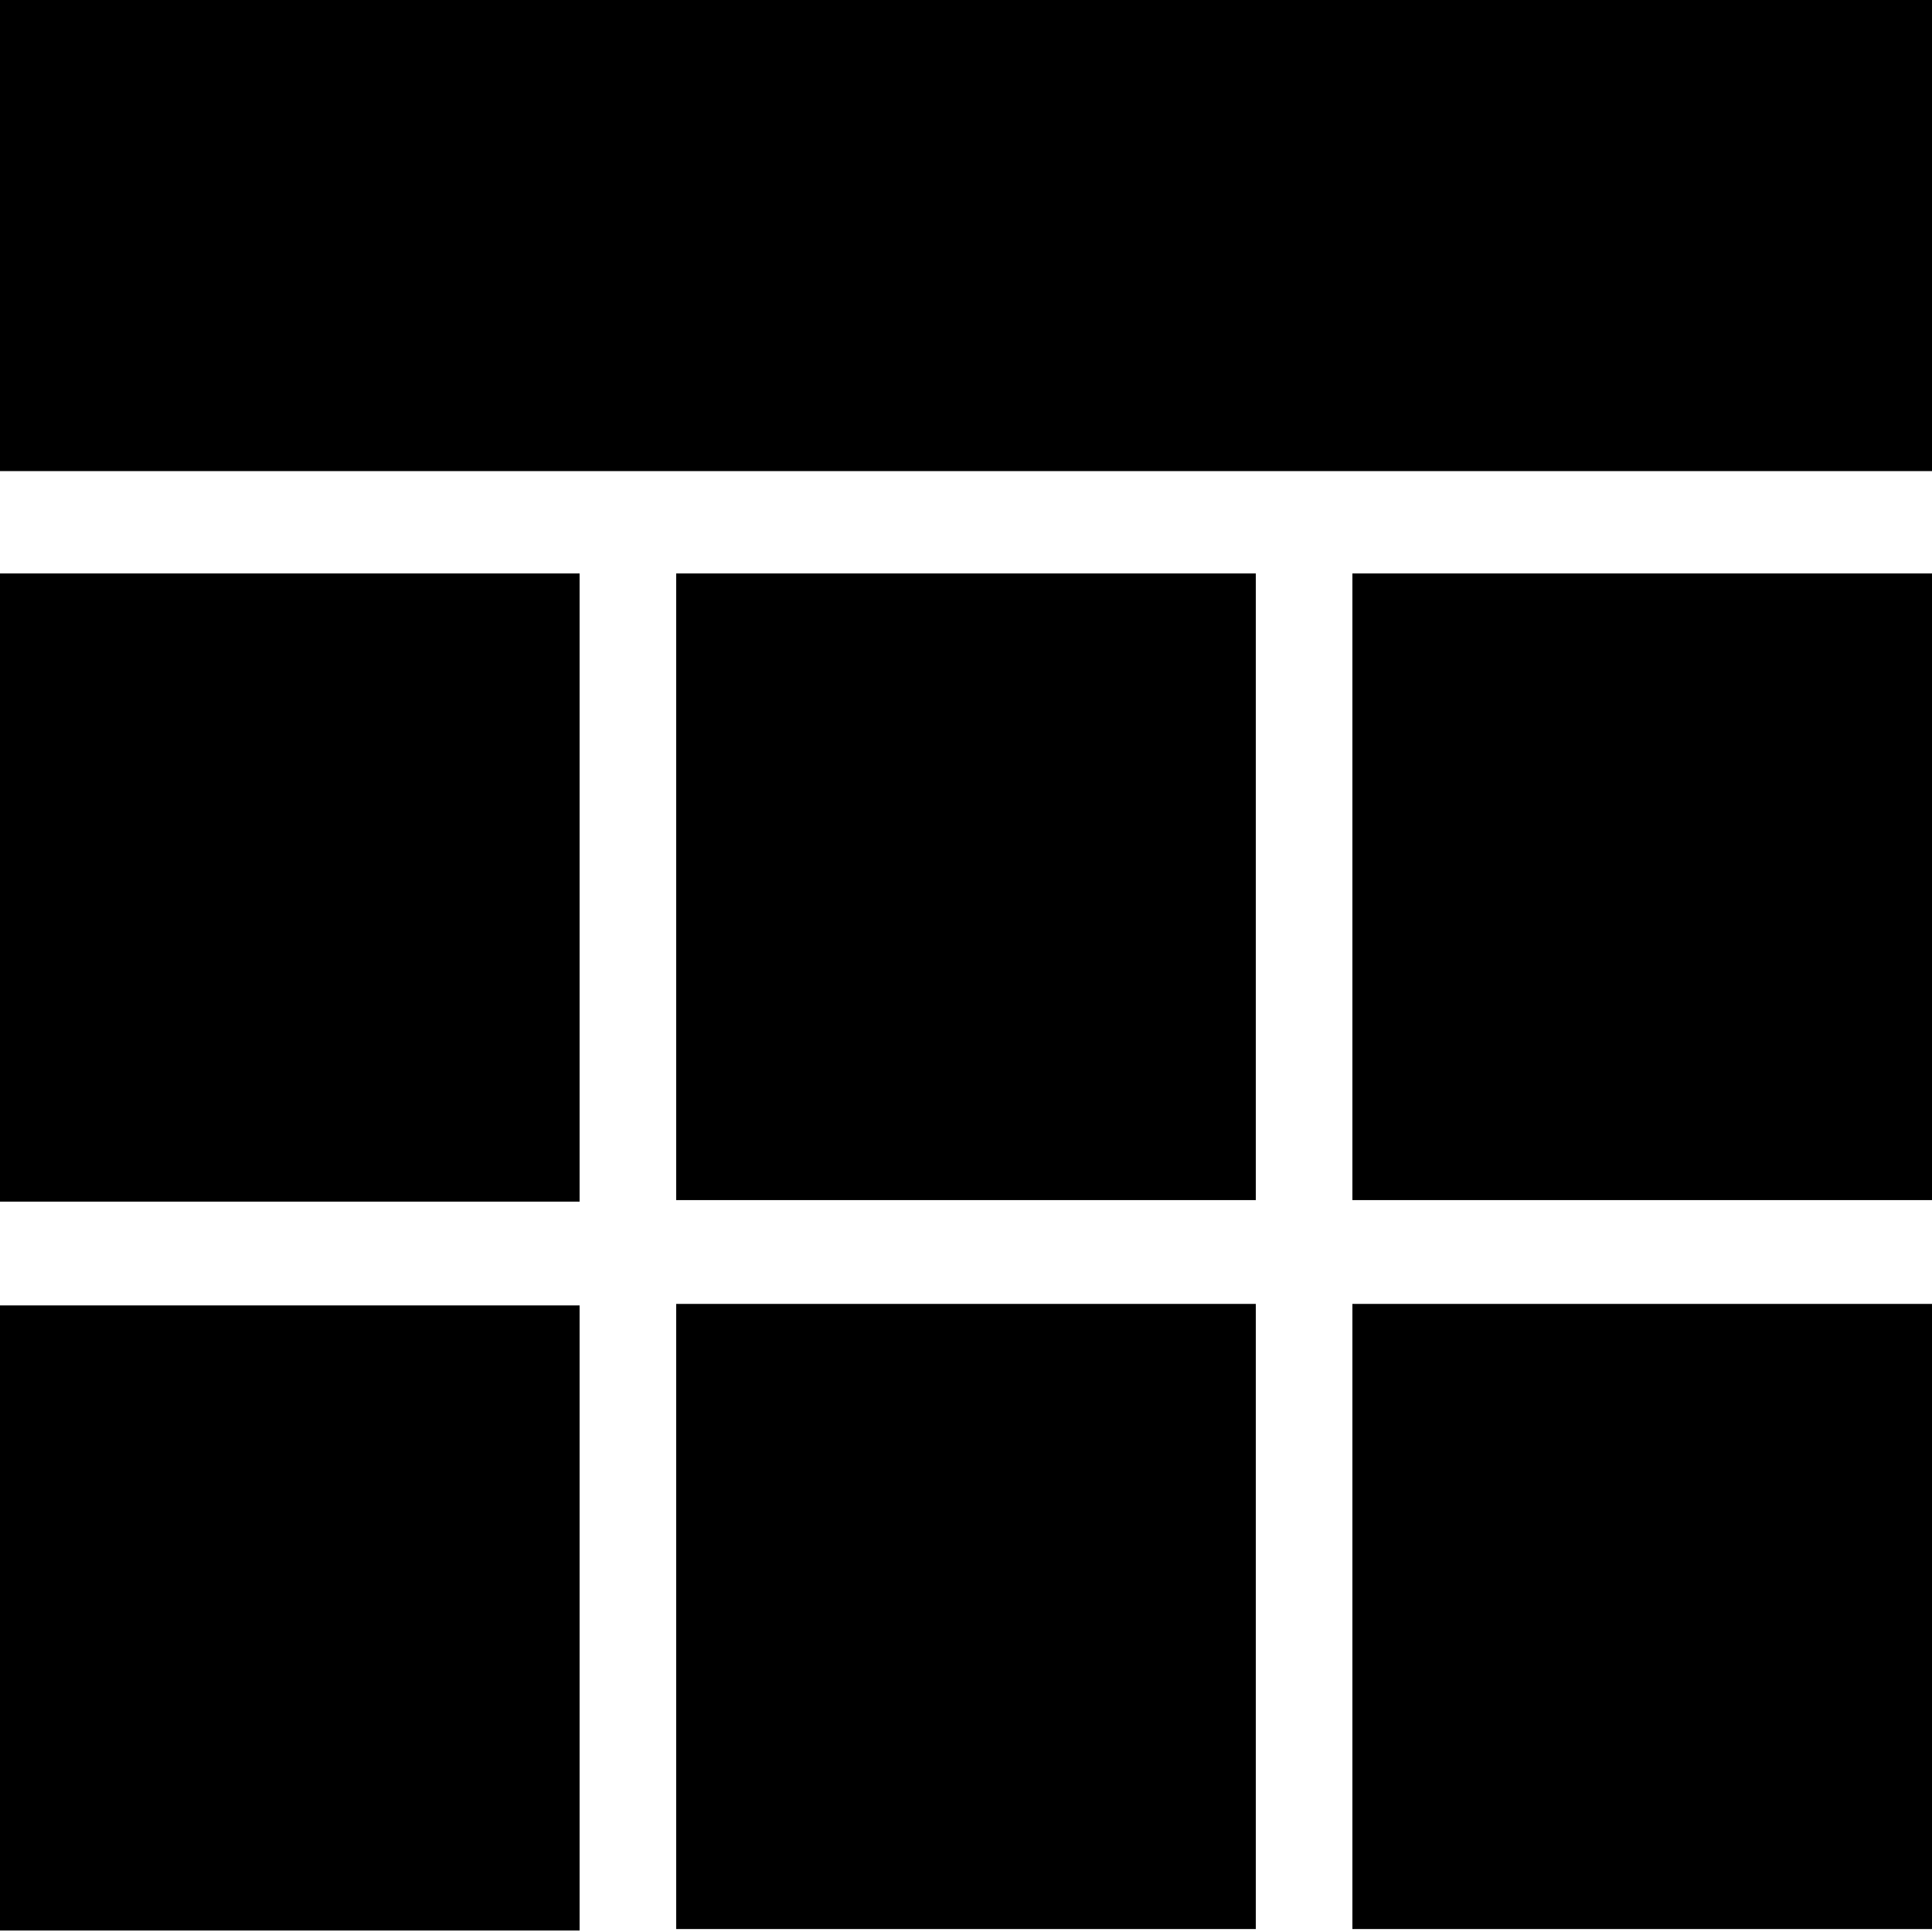
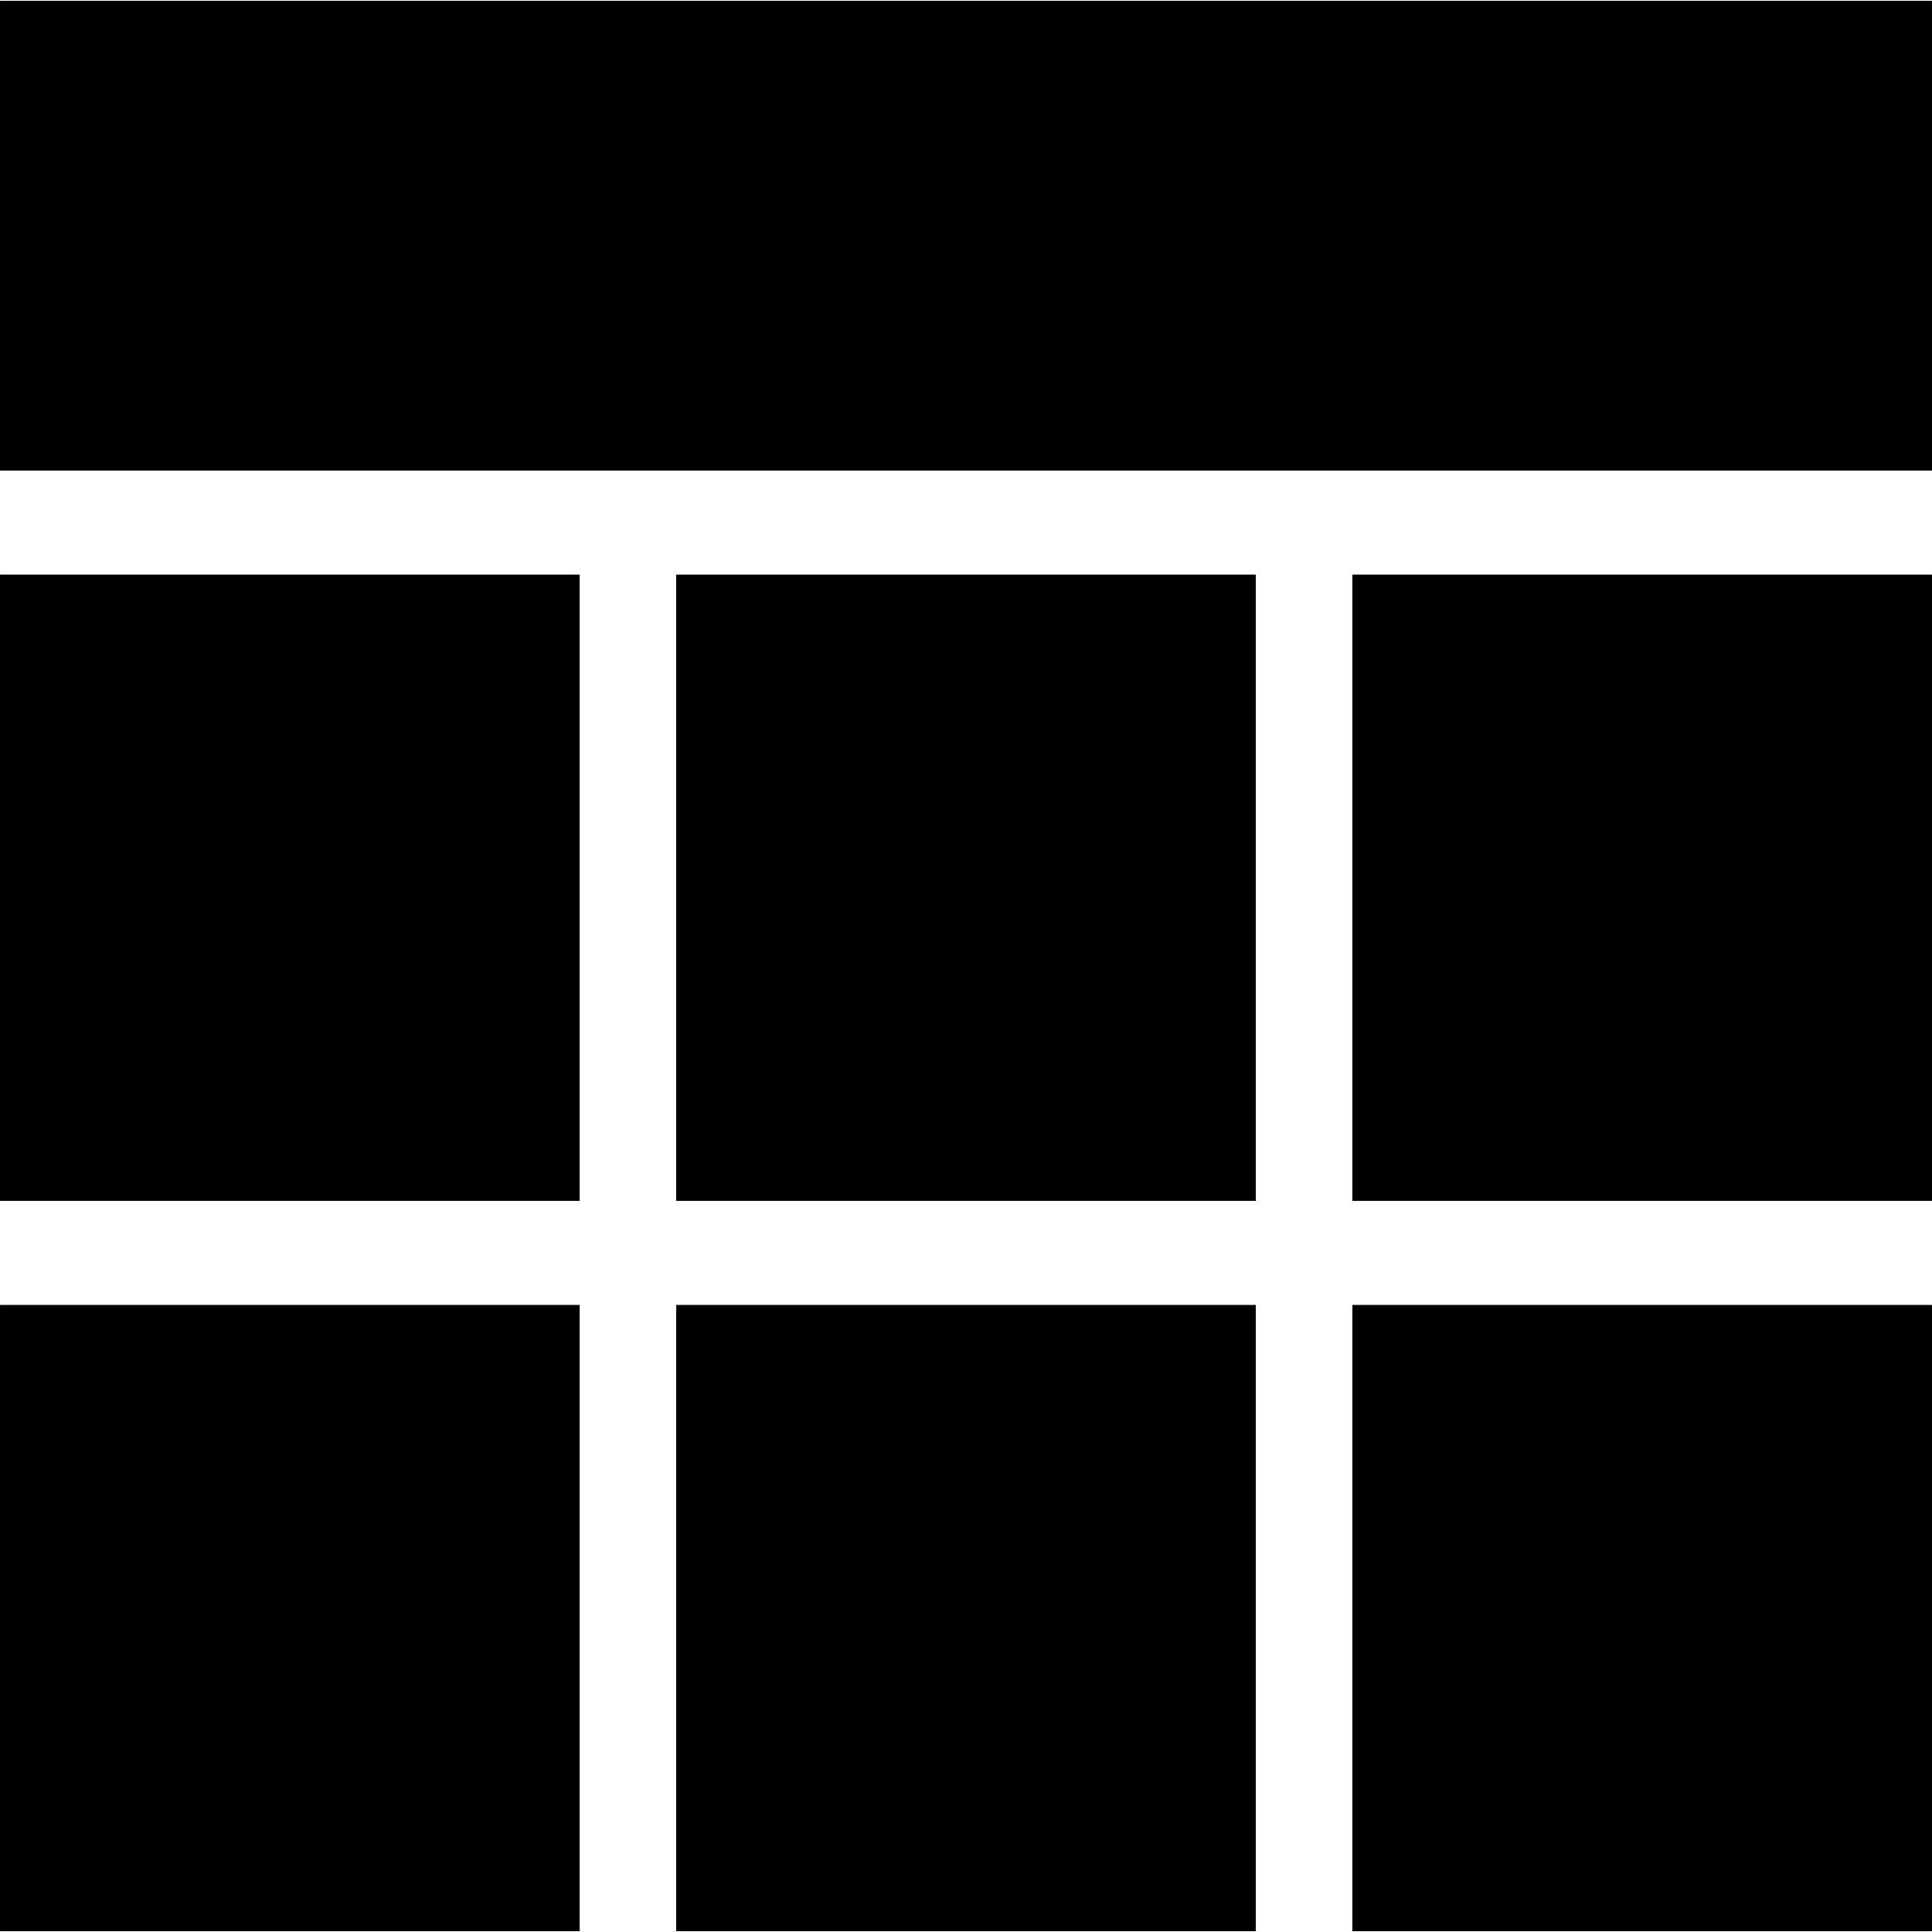
<svg xmlns="http://www.w3.org/2000/svg" width="128" height="128">
-   <path d="M0 0h128v31.2H0V0zm0 38h38.4v41.6H0V38zm0 48.5h38.4v41.4H0V86.5zM44.8 38h38.4v41.5H44.8V38zm0 48.4h38.4v41.4H44.8V86.5zM89.6 38H128v41.5H89.6zm0 48.4H128v41.4H89.6z" />
-   <path d="M0 0h128v31.2H0V0zm0 38h38.4v41.6H0V38zm0 48.5h38.4v41.4H0V86.5zM44.8 38h38.4v41.5H44.8V38zm0 48.4h38.4v41.4H44.8V86.5zM89.6 38H128v41.5H89.6zm0 48.4H128v41.4H89.6z" />
+   <path d="M.006.064h127.988v31.104H.006V.064zm0 38.016h38.396v41.472H.006V38.08zm0 48.384h38.396v41.472H.006V86.464zM44.802 38.08h38.396v41.472H44.802V38.08zm0 48.384h38.396v41.472H44.802V86.464zM89.598 38.08h38.396v41.472H89.598zm0 48.384h38.396v41.472H89.598z" />
+   <path d="M.006.064h127.988v31.104H.006V.064zm0 38.016h38.396v41.472H.006V38.08zm0 48.384h38.396v41.472H.006V86.464zM44.802 38.08h38.396v41.472H44.802V38.08zm0 48.384h38.396v41.472H44.802V86.464zM89.598 38.08h38.396v41.472H89.598zm0 48.384h38.396v41.472H89.598z" />
</svg>
